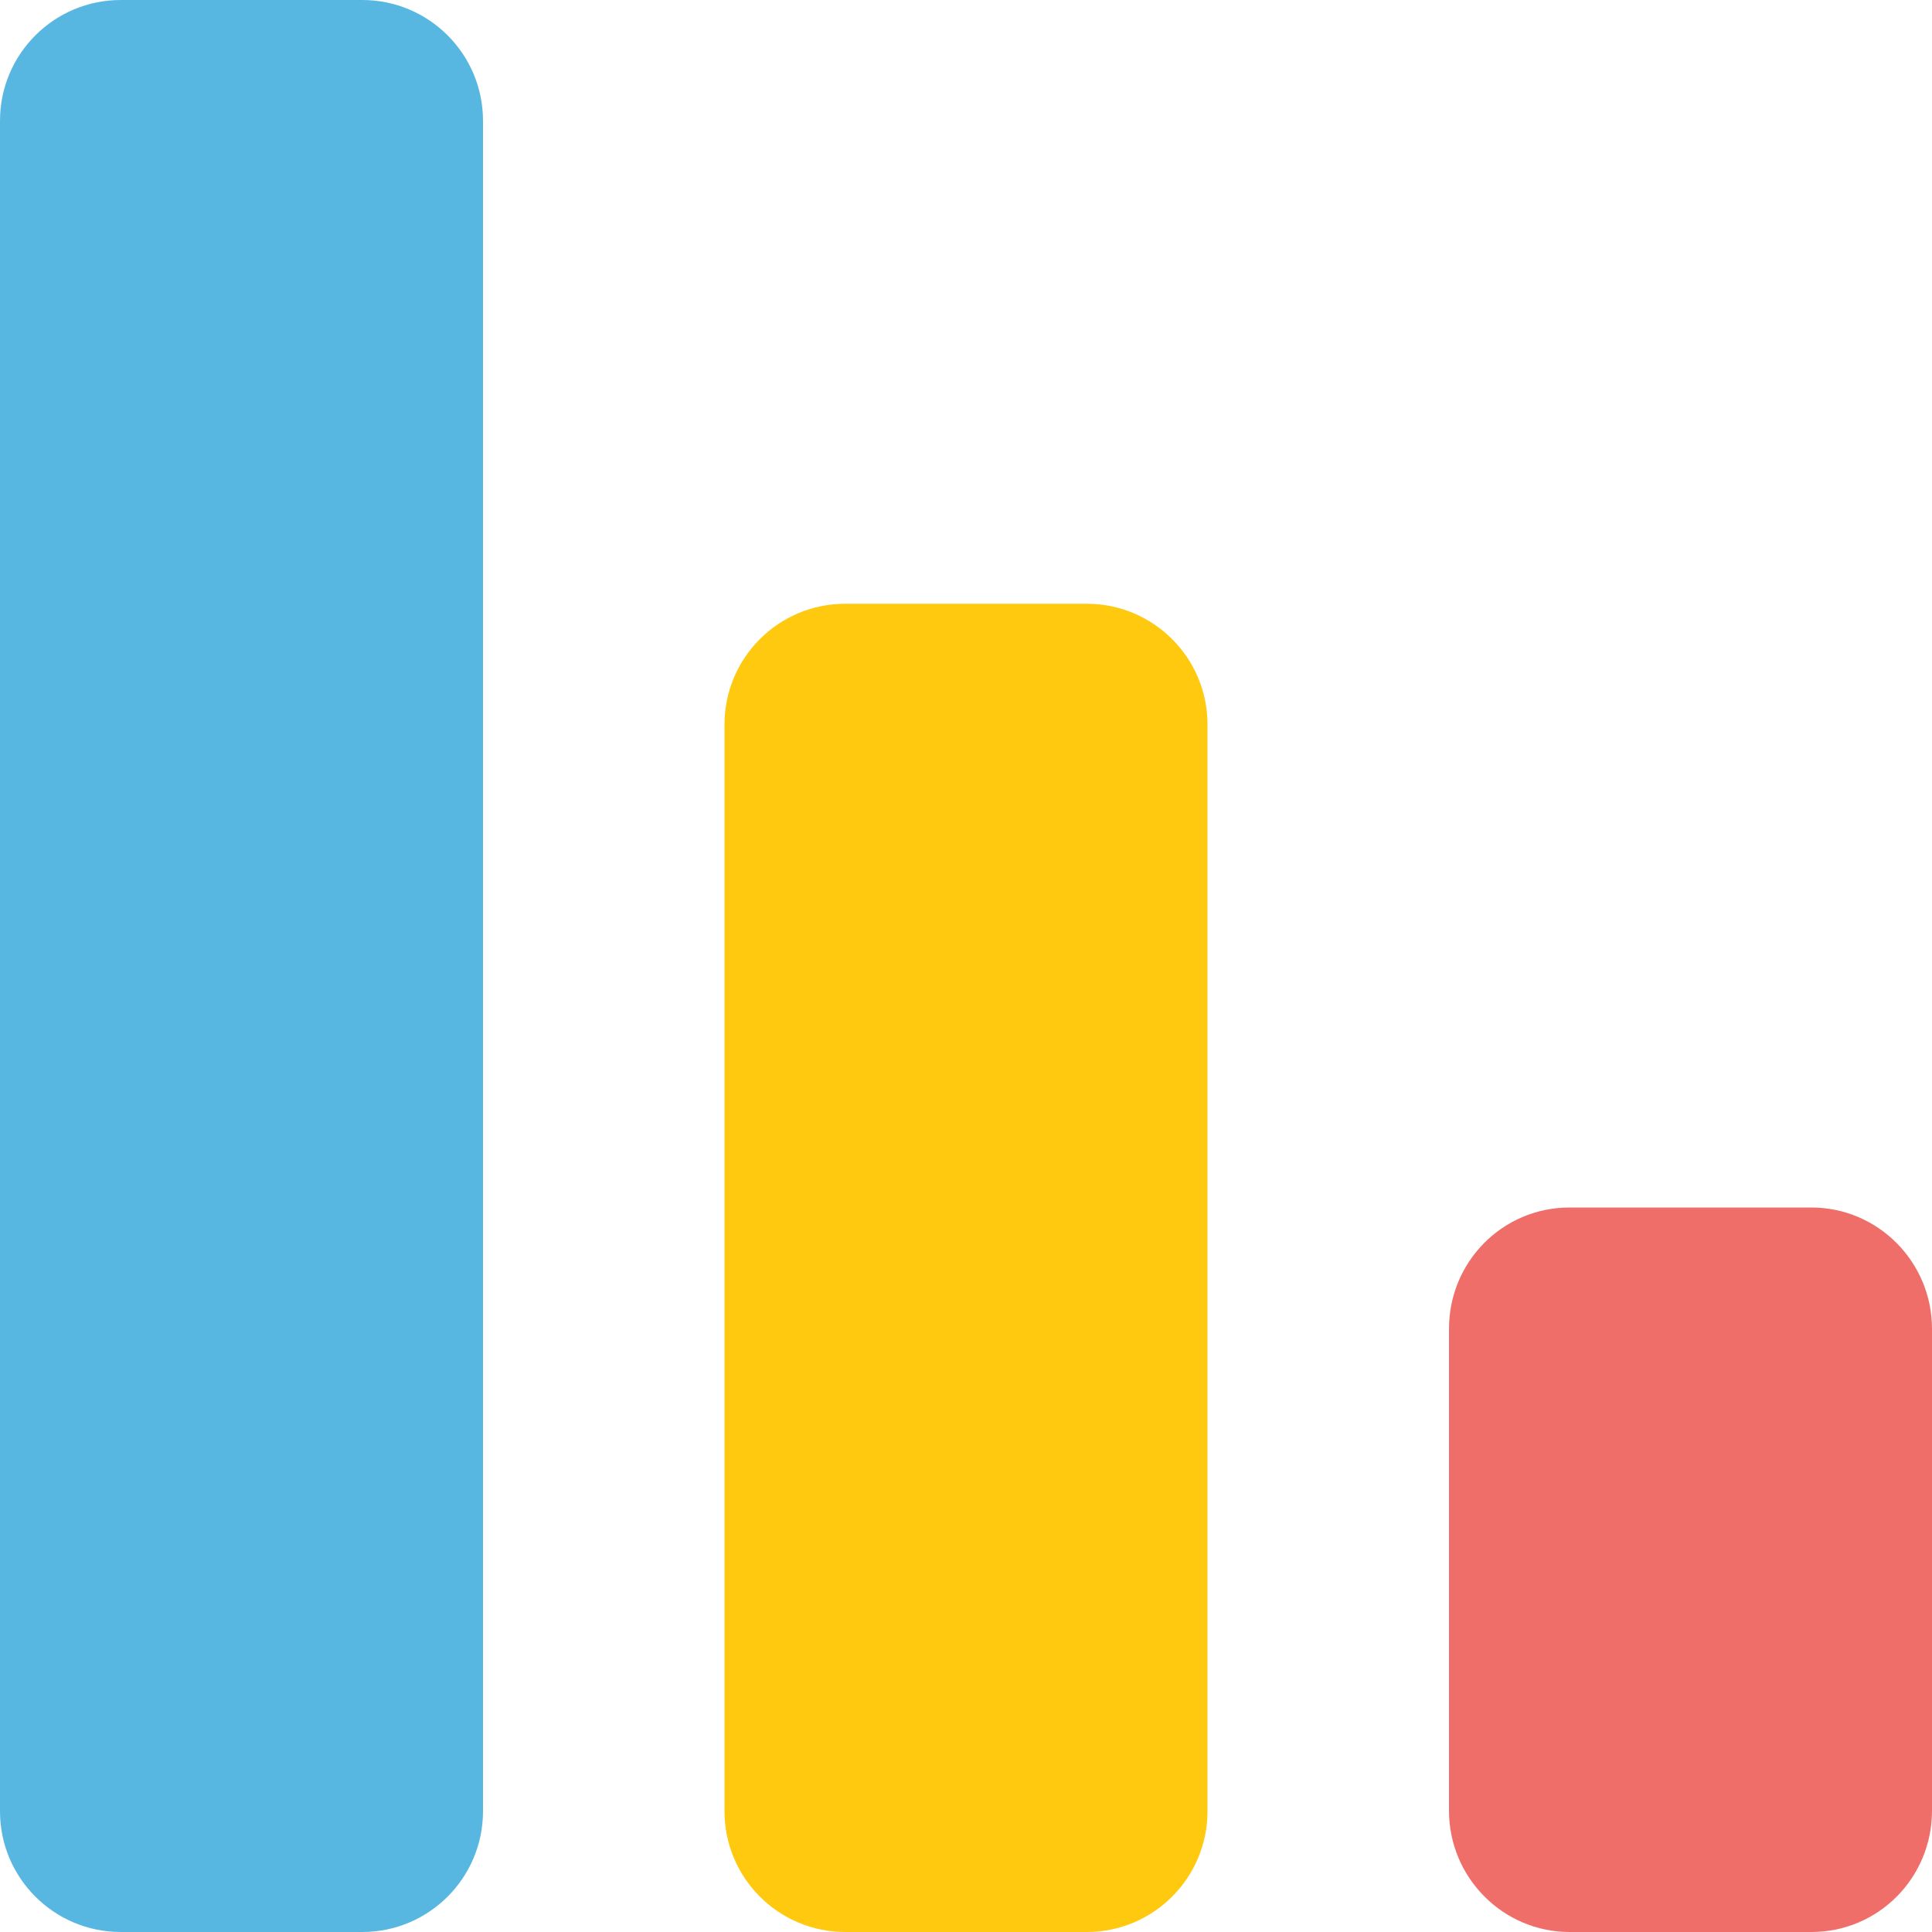
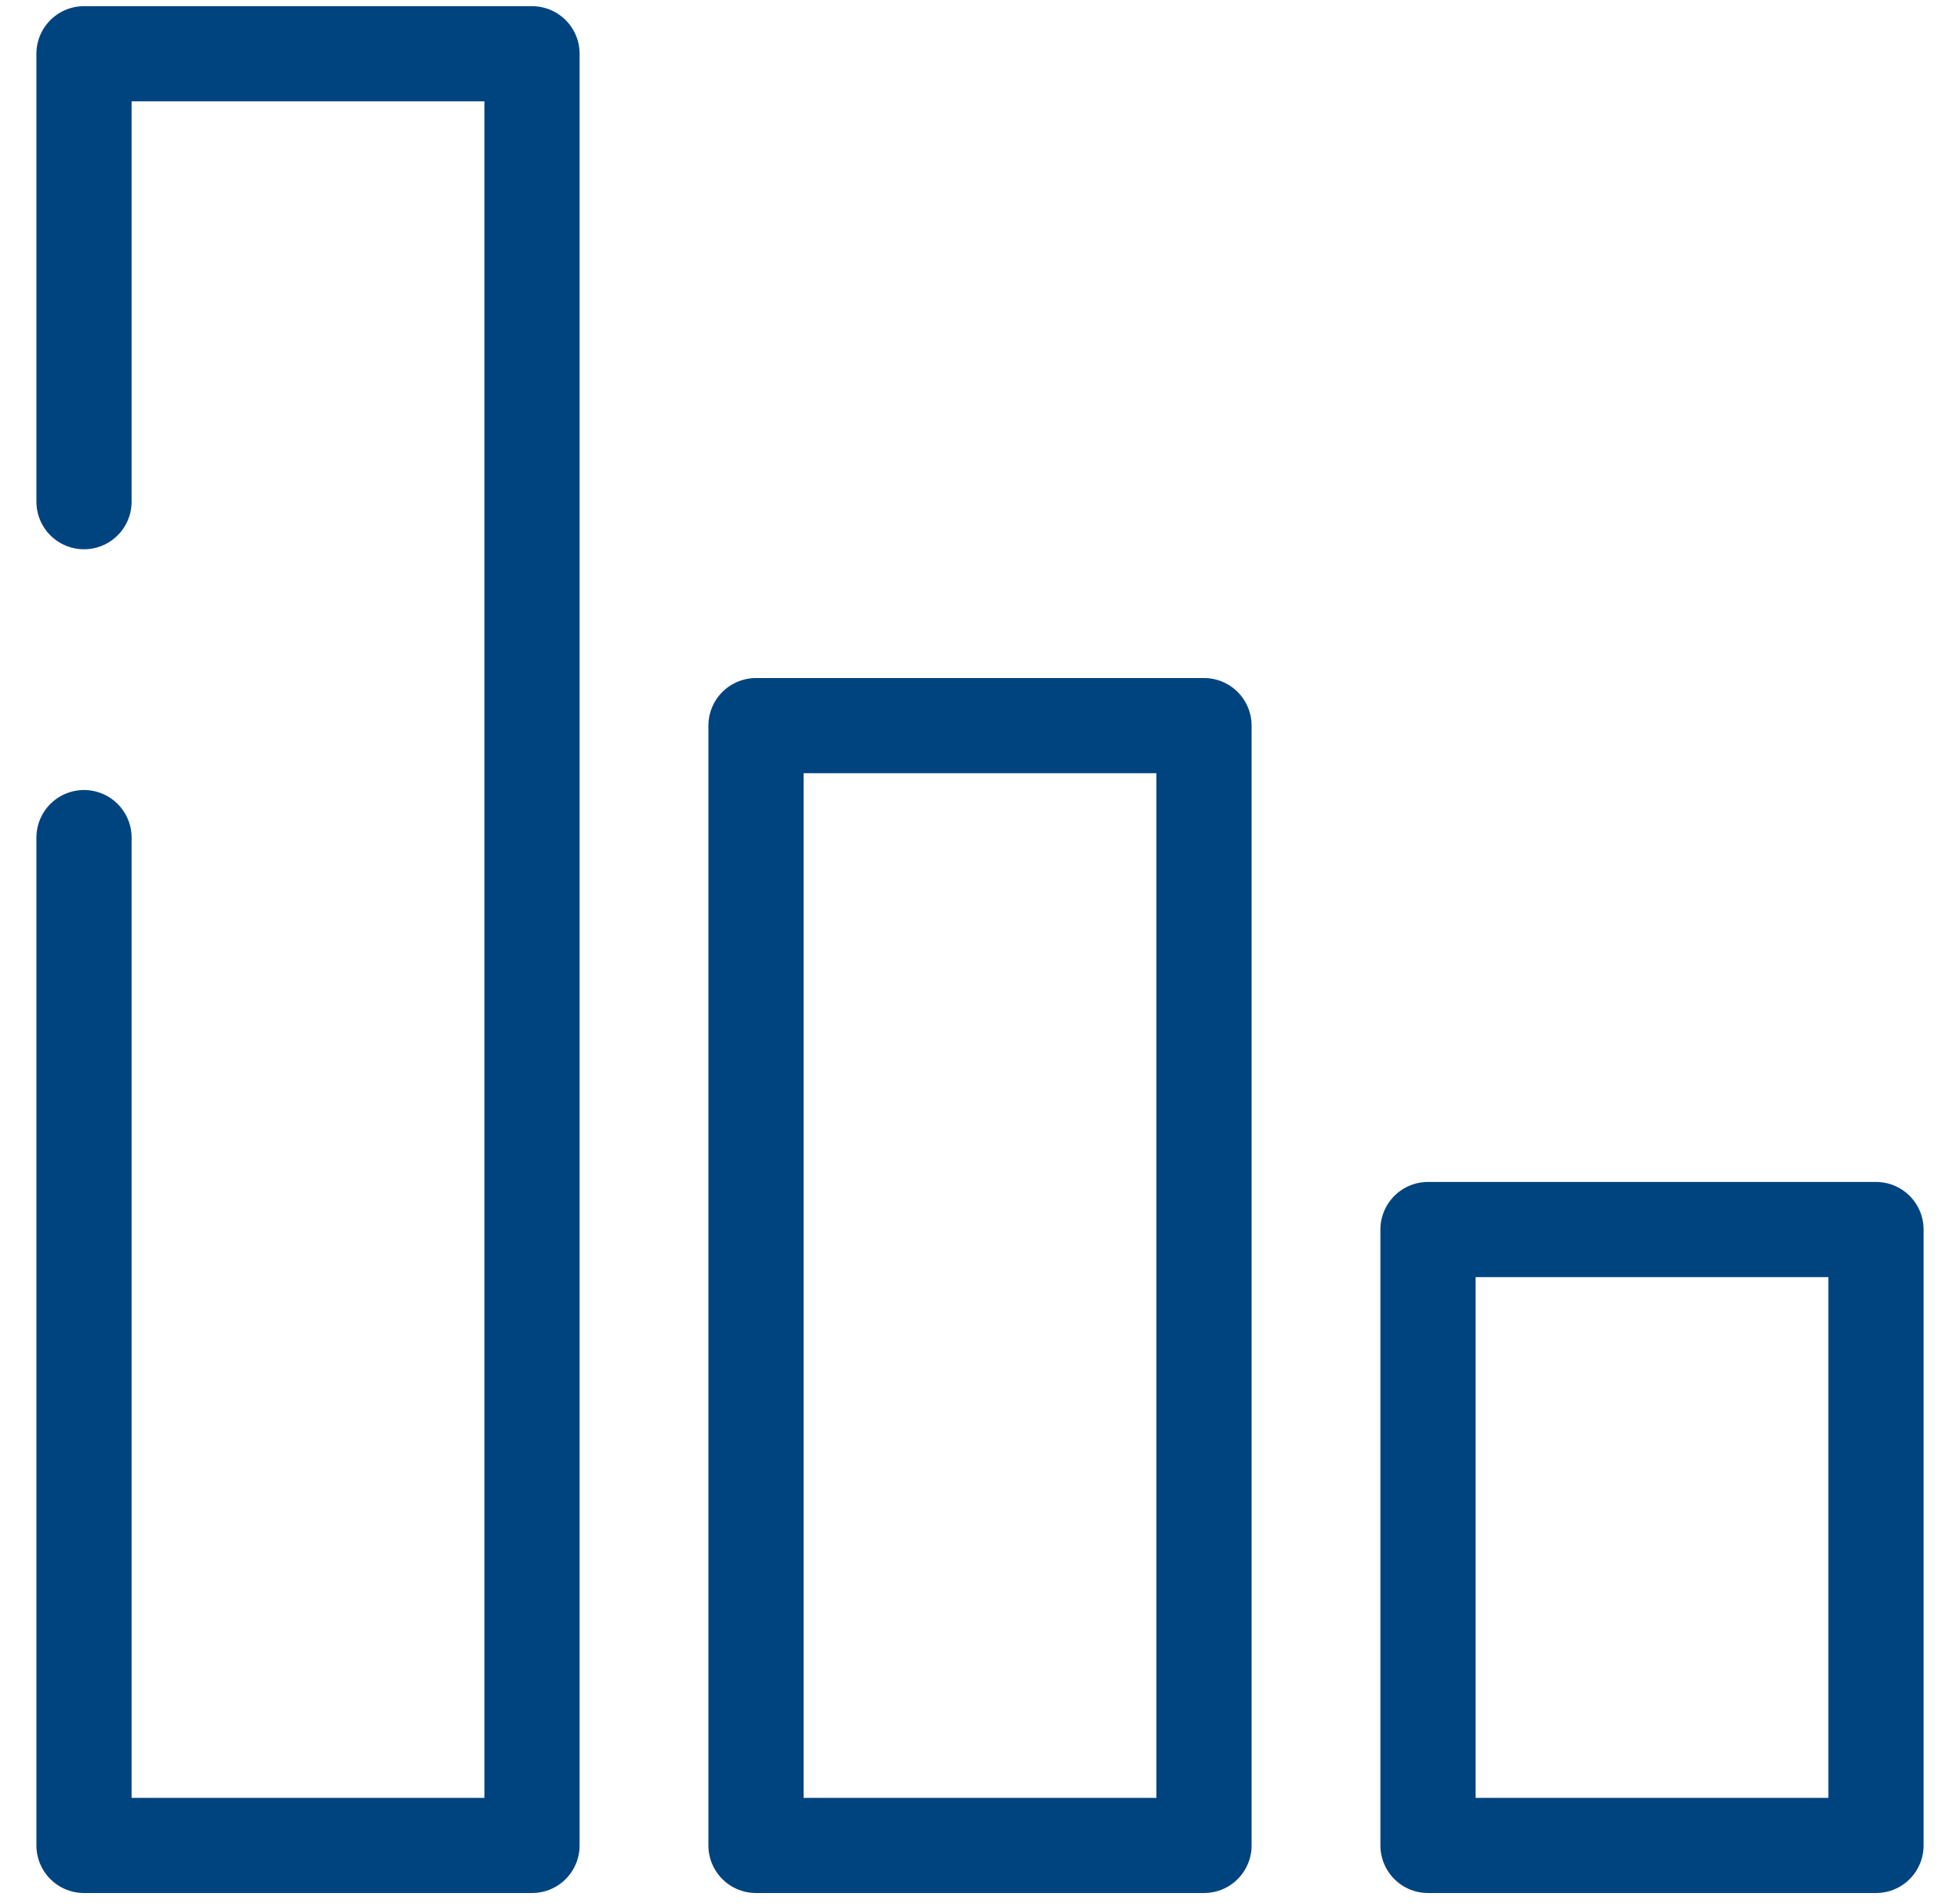
- <svg xmlns="http://www.w3.org/2000/svg" width="32px" height="32px" viewBox="0 0 32 32" version="1.1">
-   <defs />
-   <g id="Page-1" stroke="none" stroke-width="1" fill="none" fill-rule="evenodd">
-     <g id="Line-Chart">
-       <rect id="Rectangle" fill="#57B7E1" x="0" y="0" width="8" height="32" rx="2" />
-       <rect id="Rectangle" fill="#FFC90F" x="12" y="10" width="8" height="22" rx="2" />
-       <path d="M24,22.009 C24,20.899 24.887,20 25.998,20 L30.002,20 C31.105,20 32,20.902 32,22.009 L32,29.991 C32,31.101 31.113,32 30.002,32 L25.998,32 C24.895,32 24,31.098 24,29.991 L24,22.009 Z" id="Rectangle" fill="#F06E6A" />
-     </g>
-   </g>
+ <svg xmlns="http://www.w3.org/2000/svg" width="35" height="34" viewBox="0 0 35 34" fill="none">
+   <path d="M1.5 8.96V0.96H9.5V32.96H1.5V14.96" stroke="#00447F" stroke-width="1.7" stroke-linecap="round" stroke-linejoin="round" />
+   <rect x="13.5" y="12.96" width="8" height="20" stroke="#00447F" stroke-width="1.7" stroke-linejoin="round" />
+   <rect x="25.5" y="21.96" width="8" height="11" stroke="#00447F" stroke-width="1.7" stroke-linejoin="round" />
</svg>
